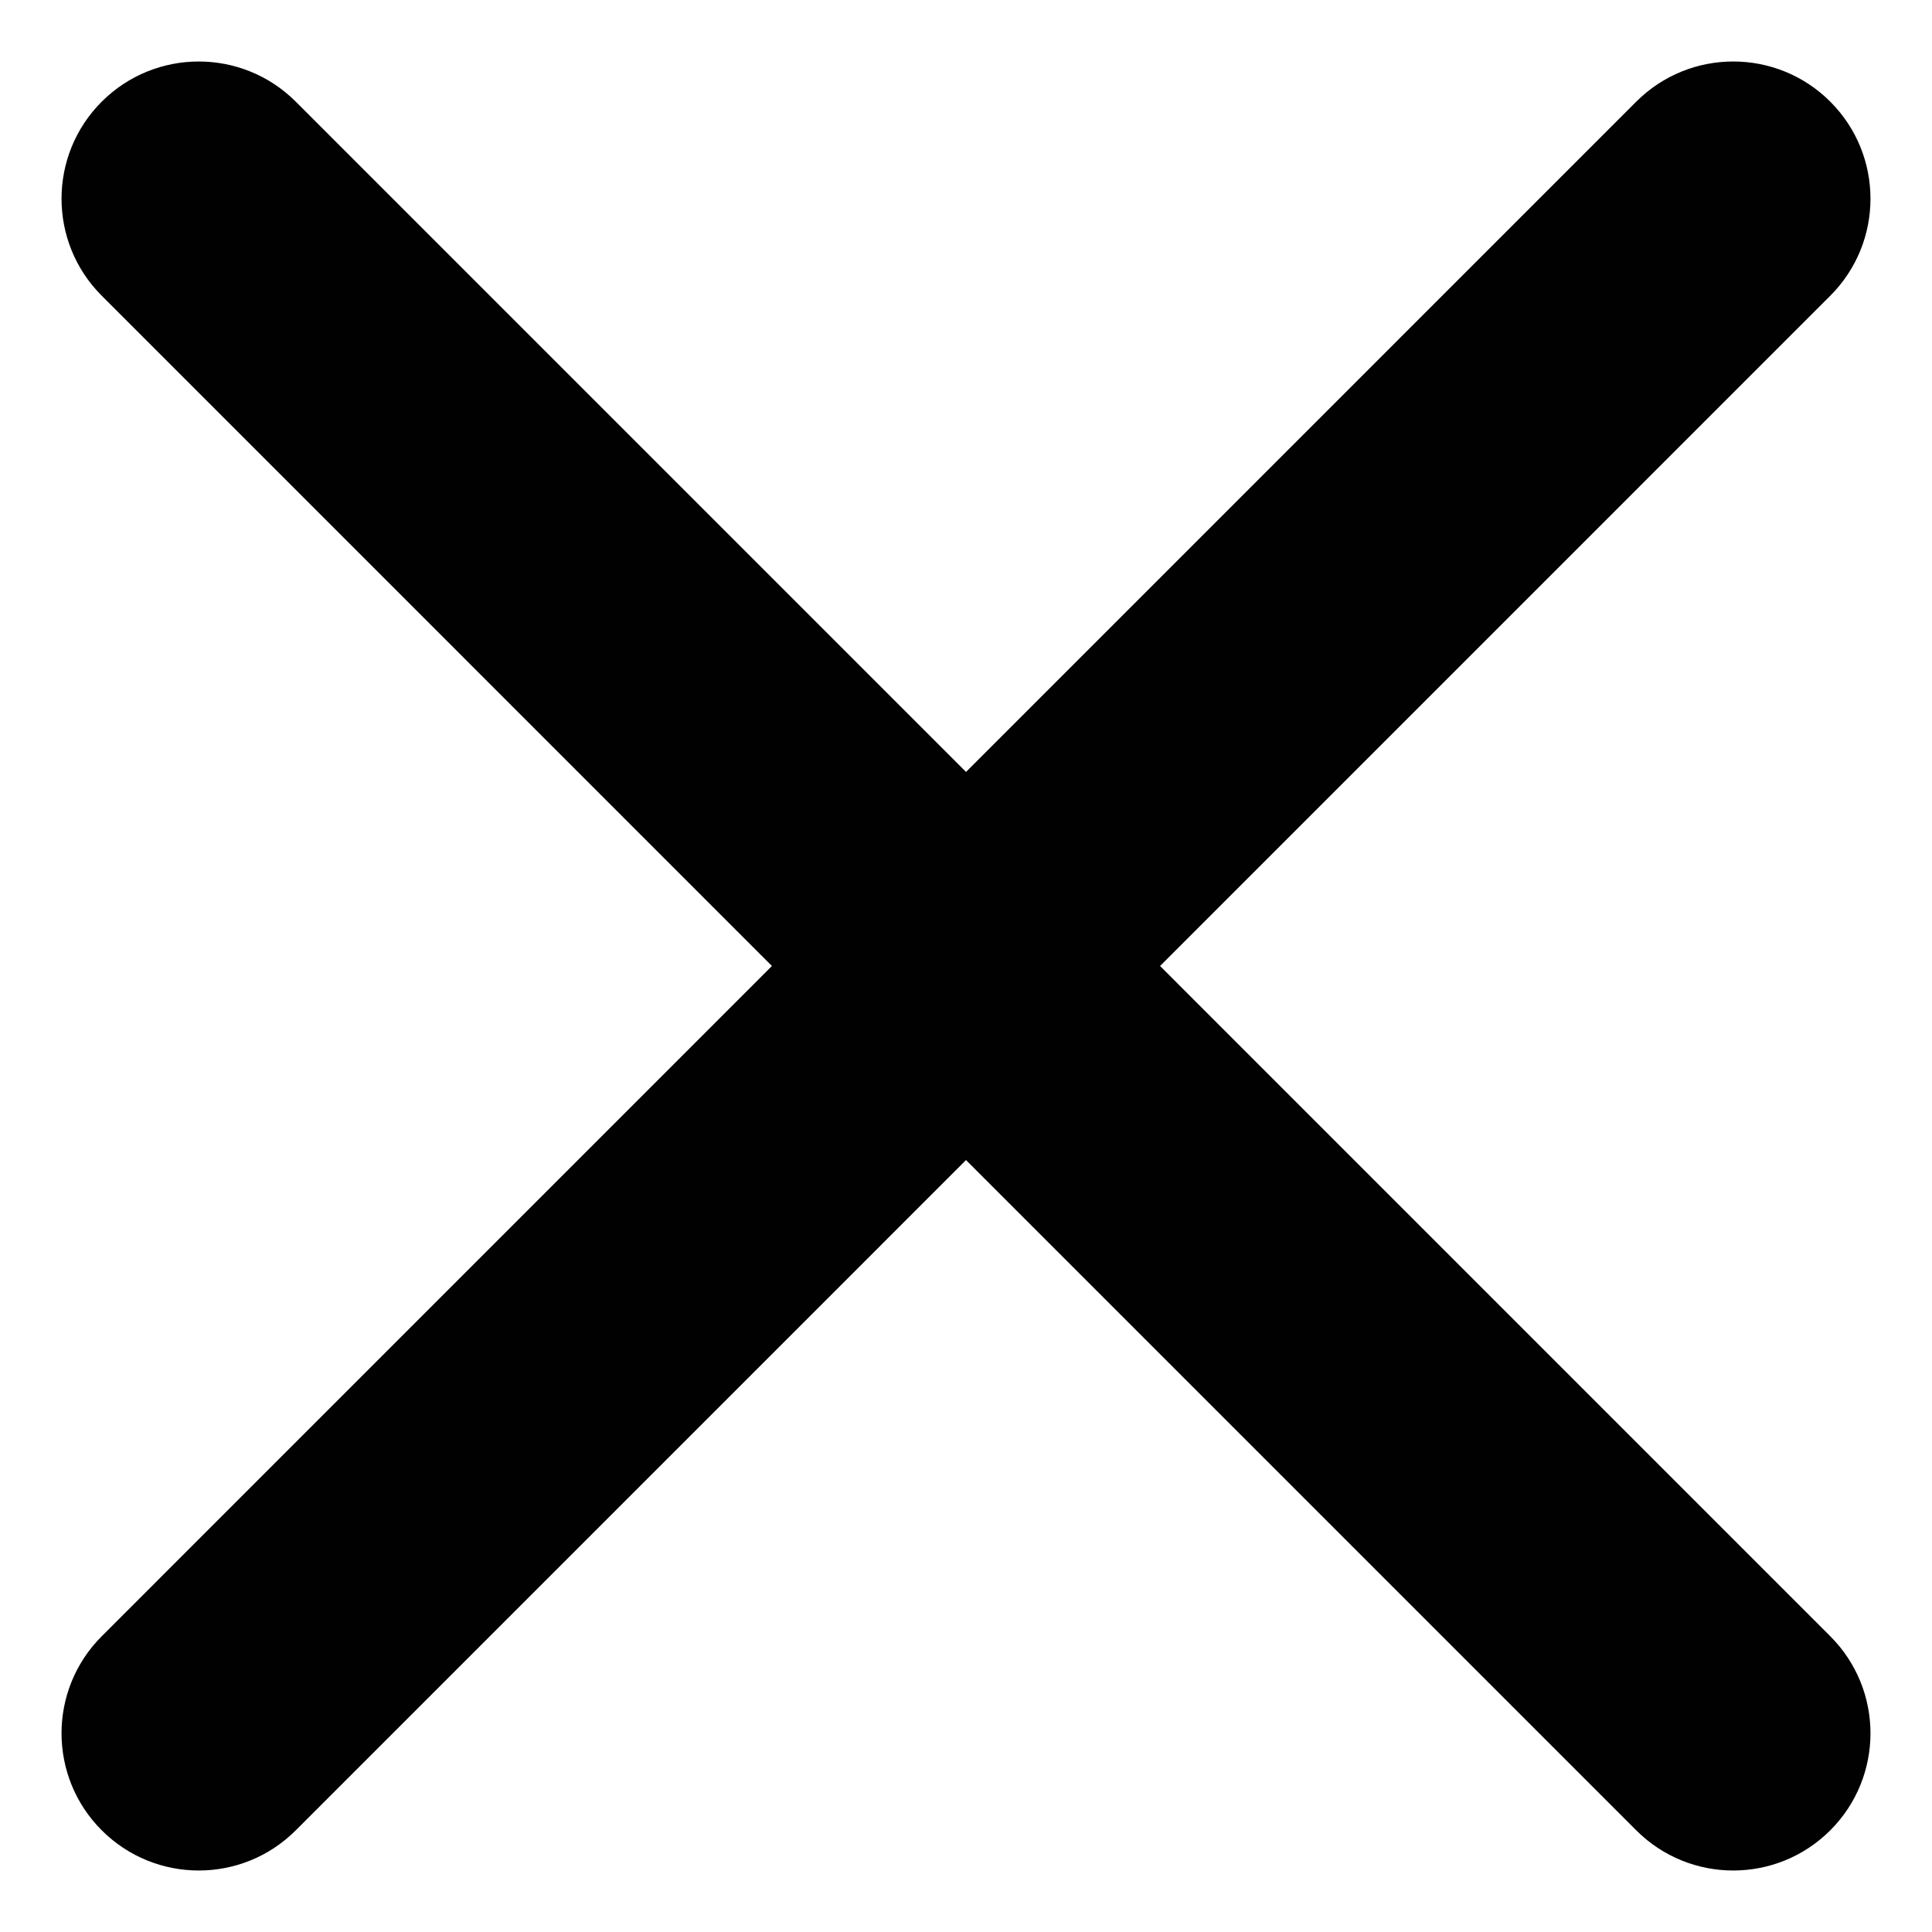
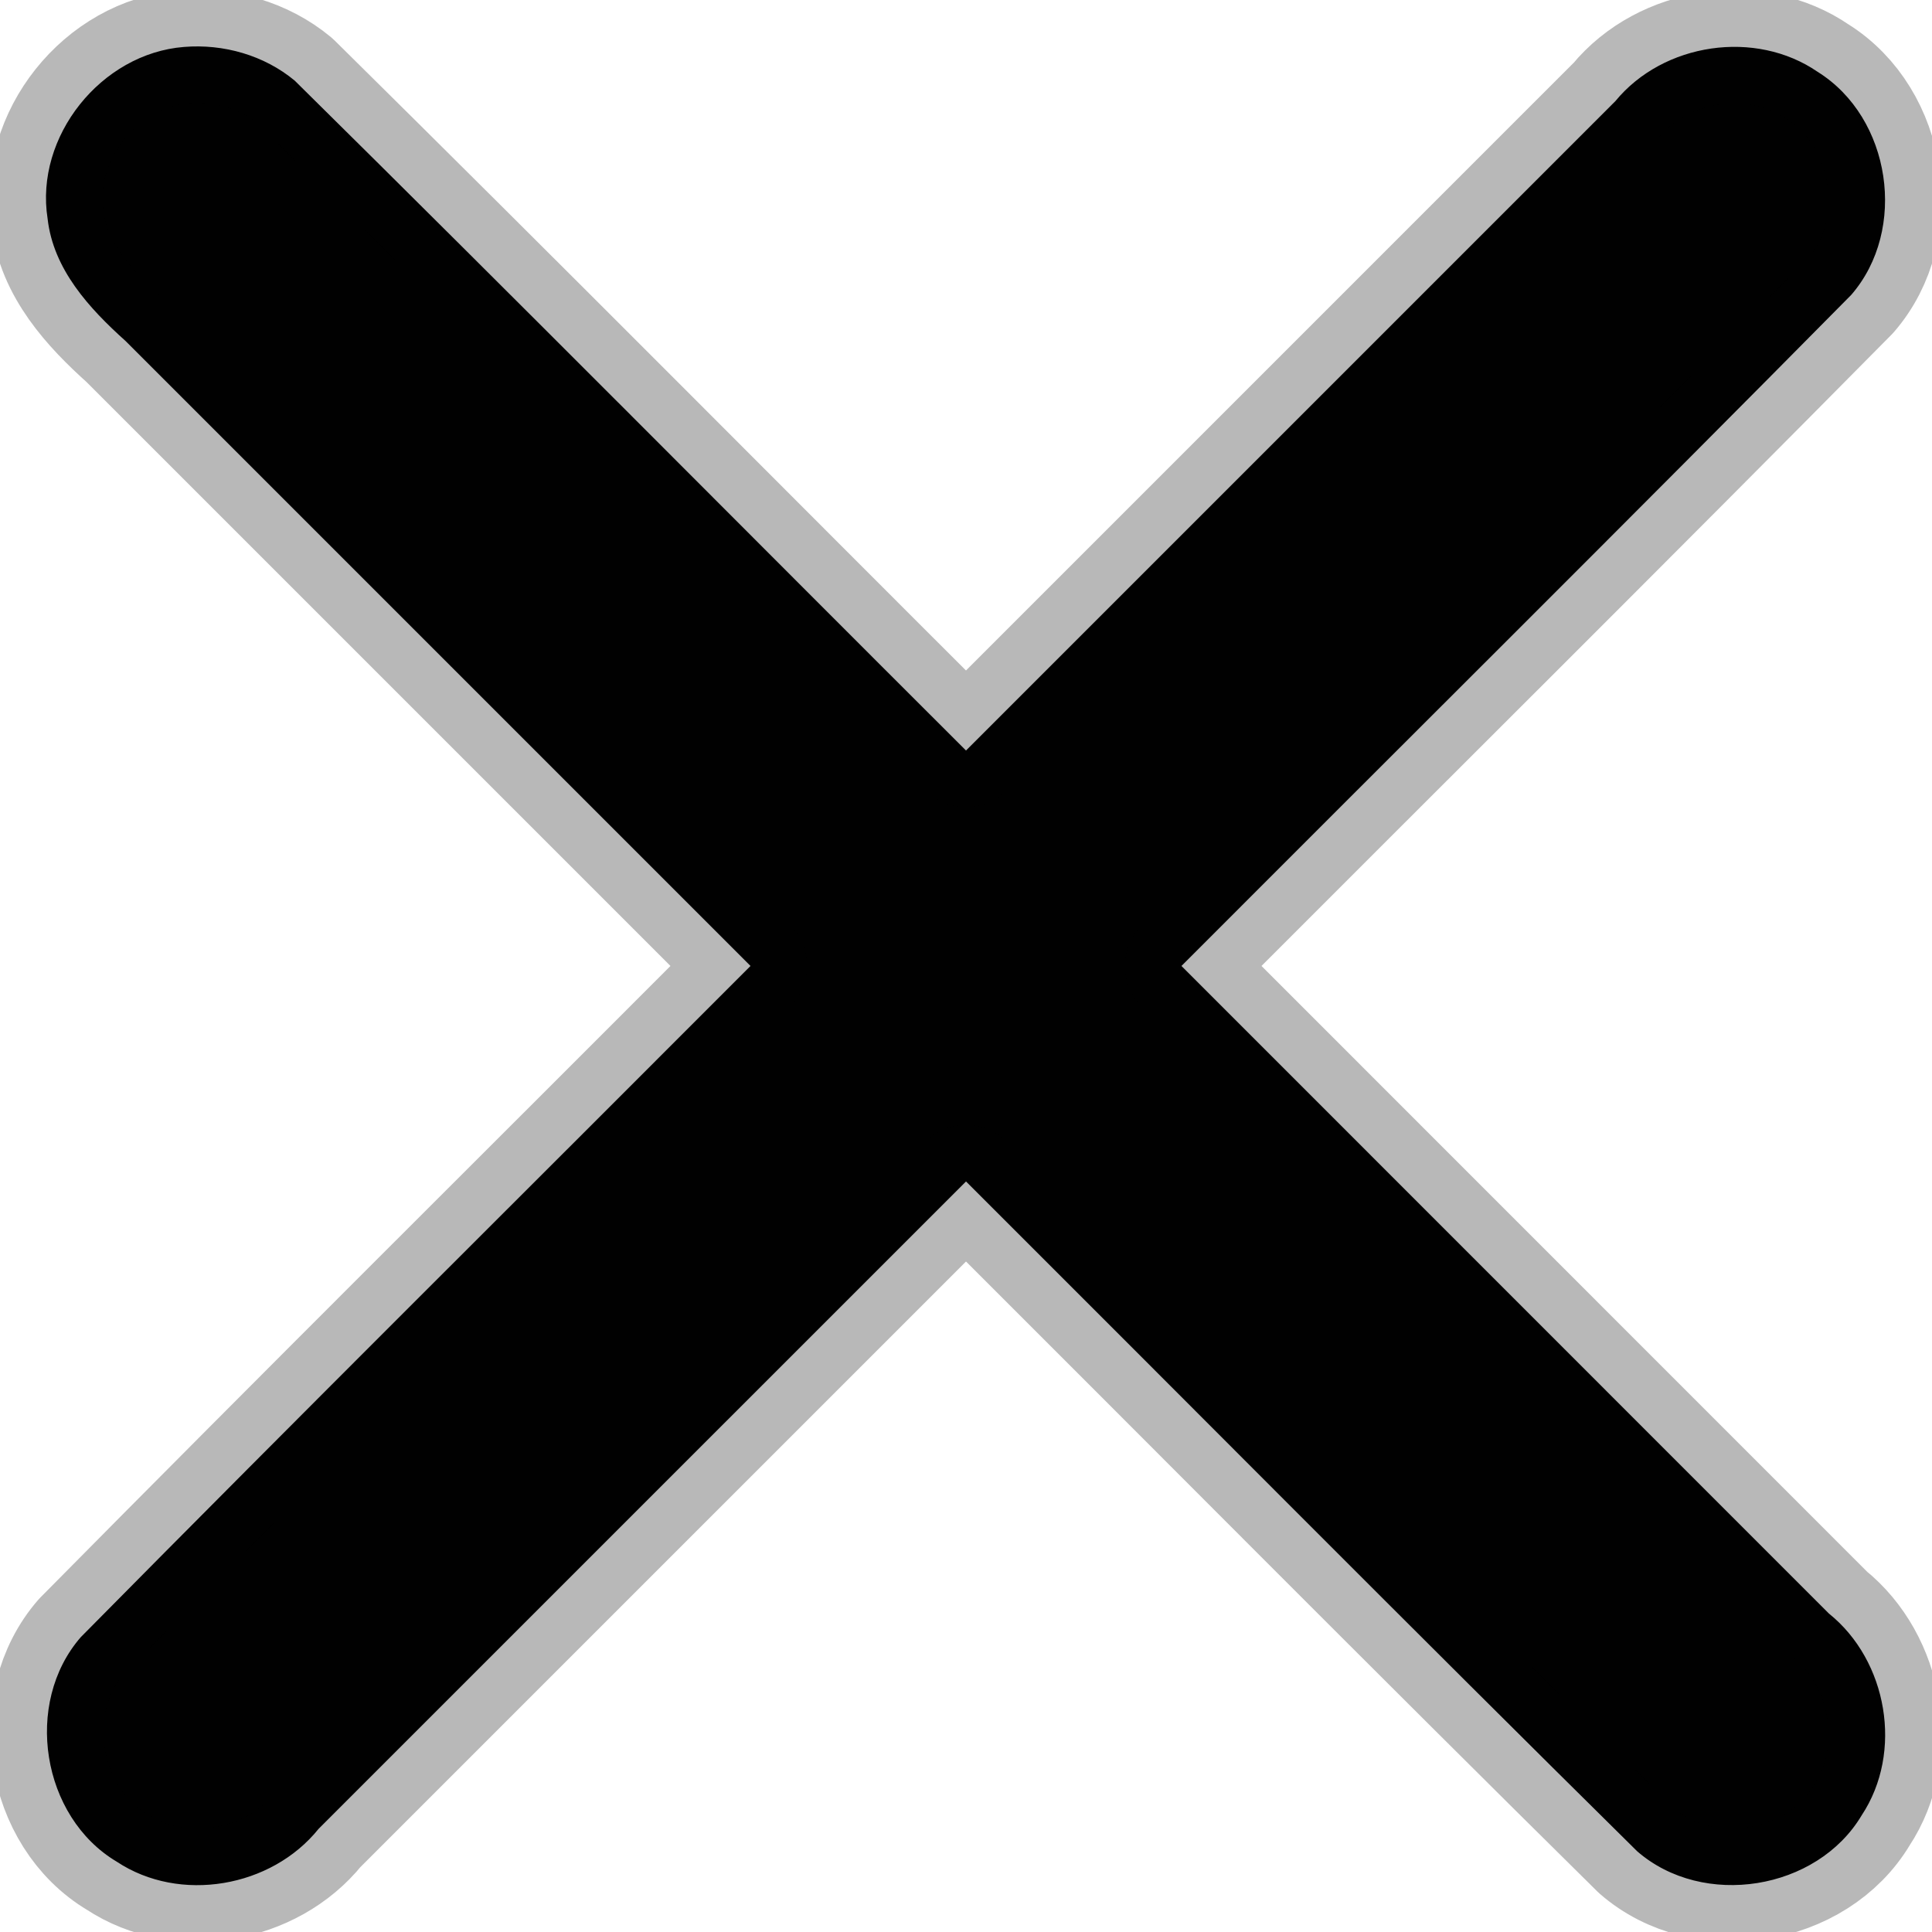
<svg xmlns="http://www.w3.org/2000/svg" width="256" height="256" viewBox="0 0 67.733 67.733" version="1.1" id="svg8">
  <defs id="defs2" />
  <g id="layer1">
-     <path id="path862" style="opacity:0.997;fill:#000000;fill-opacity:0.994;stroke-width:0.266" d="m 6.968,2.156 c -1.231,0 -2.463,0.47 -3.402,1.409 -1.879,1.879 -1.878,4.925 5.17e-4,6.803 L 27.063,33.866 3.566,57.365 c -1.879,1.879 -1.878,4.925 5.17e-4,6.803 1.879,1.878 4.923,1.88 6.803,0 L 33.867,40.67 57.364,64.168 c 1.88,1.88 4.924,1.878 6.803,0 1.879,-1.879 1.879,-4.924 5.19e-4,-6.803 L 40.67,33.866 64.167,10.368 c 1.879,-1.879 1.879,-4.924 5.19e-4,-6.803 -1.879,-1.879 -4.925,-1.879 -6.804,0 L 33.867,27.063 10.37,3.565 C 9.431,2.626 8.199,2.156 6.968,2.156 Z" />
+     <path id="path862" style="opacity:0.997;fill:#000000;fill-opacity:0.994;stroke:#b8b8b8;stroke-width:3.969;stroke-linecap:round;stroke-linejoin:round;stroke-miterlimit:4;stroke-dasharray:none;stroke-opacity:1;paint-order:stroke fill markers" d="M 6.449,1.646 C 3.549,1.873 1.213,4.784 1.669,7.667 1.868,9.443 3.131,10.814 4.401,11.954 11.705,19.258 19.009,26.561 26.312,33.865 18.485,41.708 10.619,49.515 2.832,57.396 0.818,59.71 1.454,63.7 4.095,65.269 6.306,66.734 9.516,66.175 11.168,64.118 18.734,56.552 26.301,48.986 33.867,41.42 c 7.843,7.827 15.646,15.697 23.529,23.482 2.313,2.014 6.303,1.378 7.873,-1.262 1.464,-2.212 0.906,-5.422 -1.152,-7.073 C 56.552,49 48.986,41.432 41.42,33.865 49.247,26.023 57.115,18.218 64.902,10.338 66.887,8.048 66.301,4.126 63.726,2.52 61.545,1.018 58.314,1.5 56.635,3.543 49.046,11.133 41.457,18.723 33.867,26.312 26.022,18.486 18.22,10.614 10.335,2.829 9.262,1.936 7.834,1.532 6.449,1.646 Z" />
  </g>
</svg>
